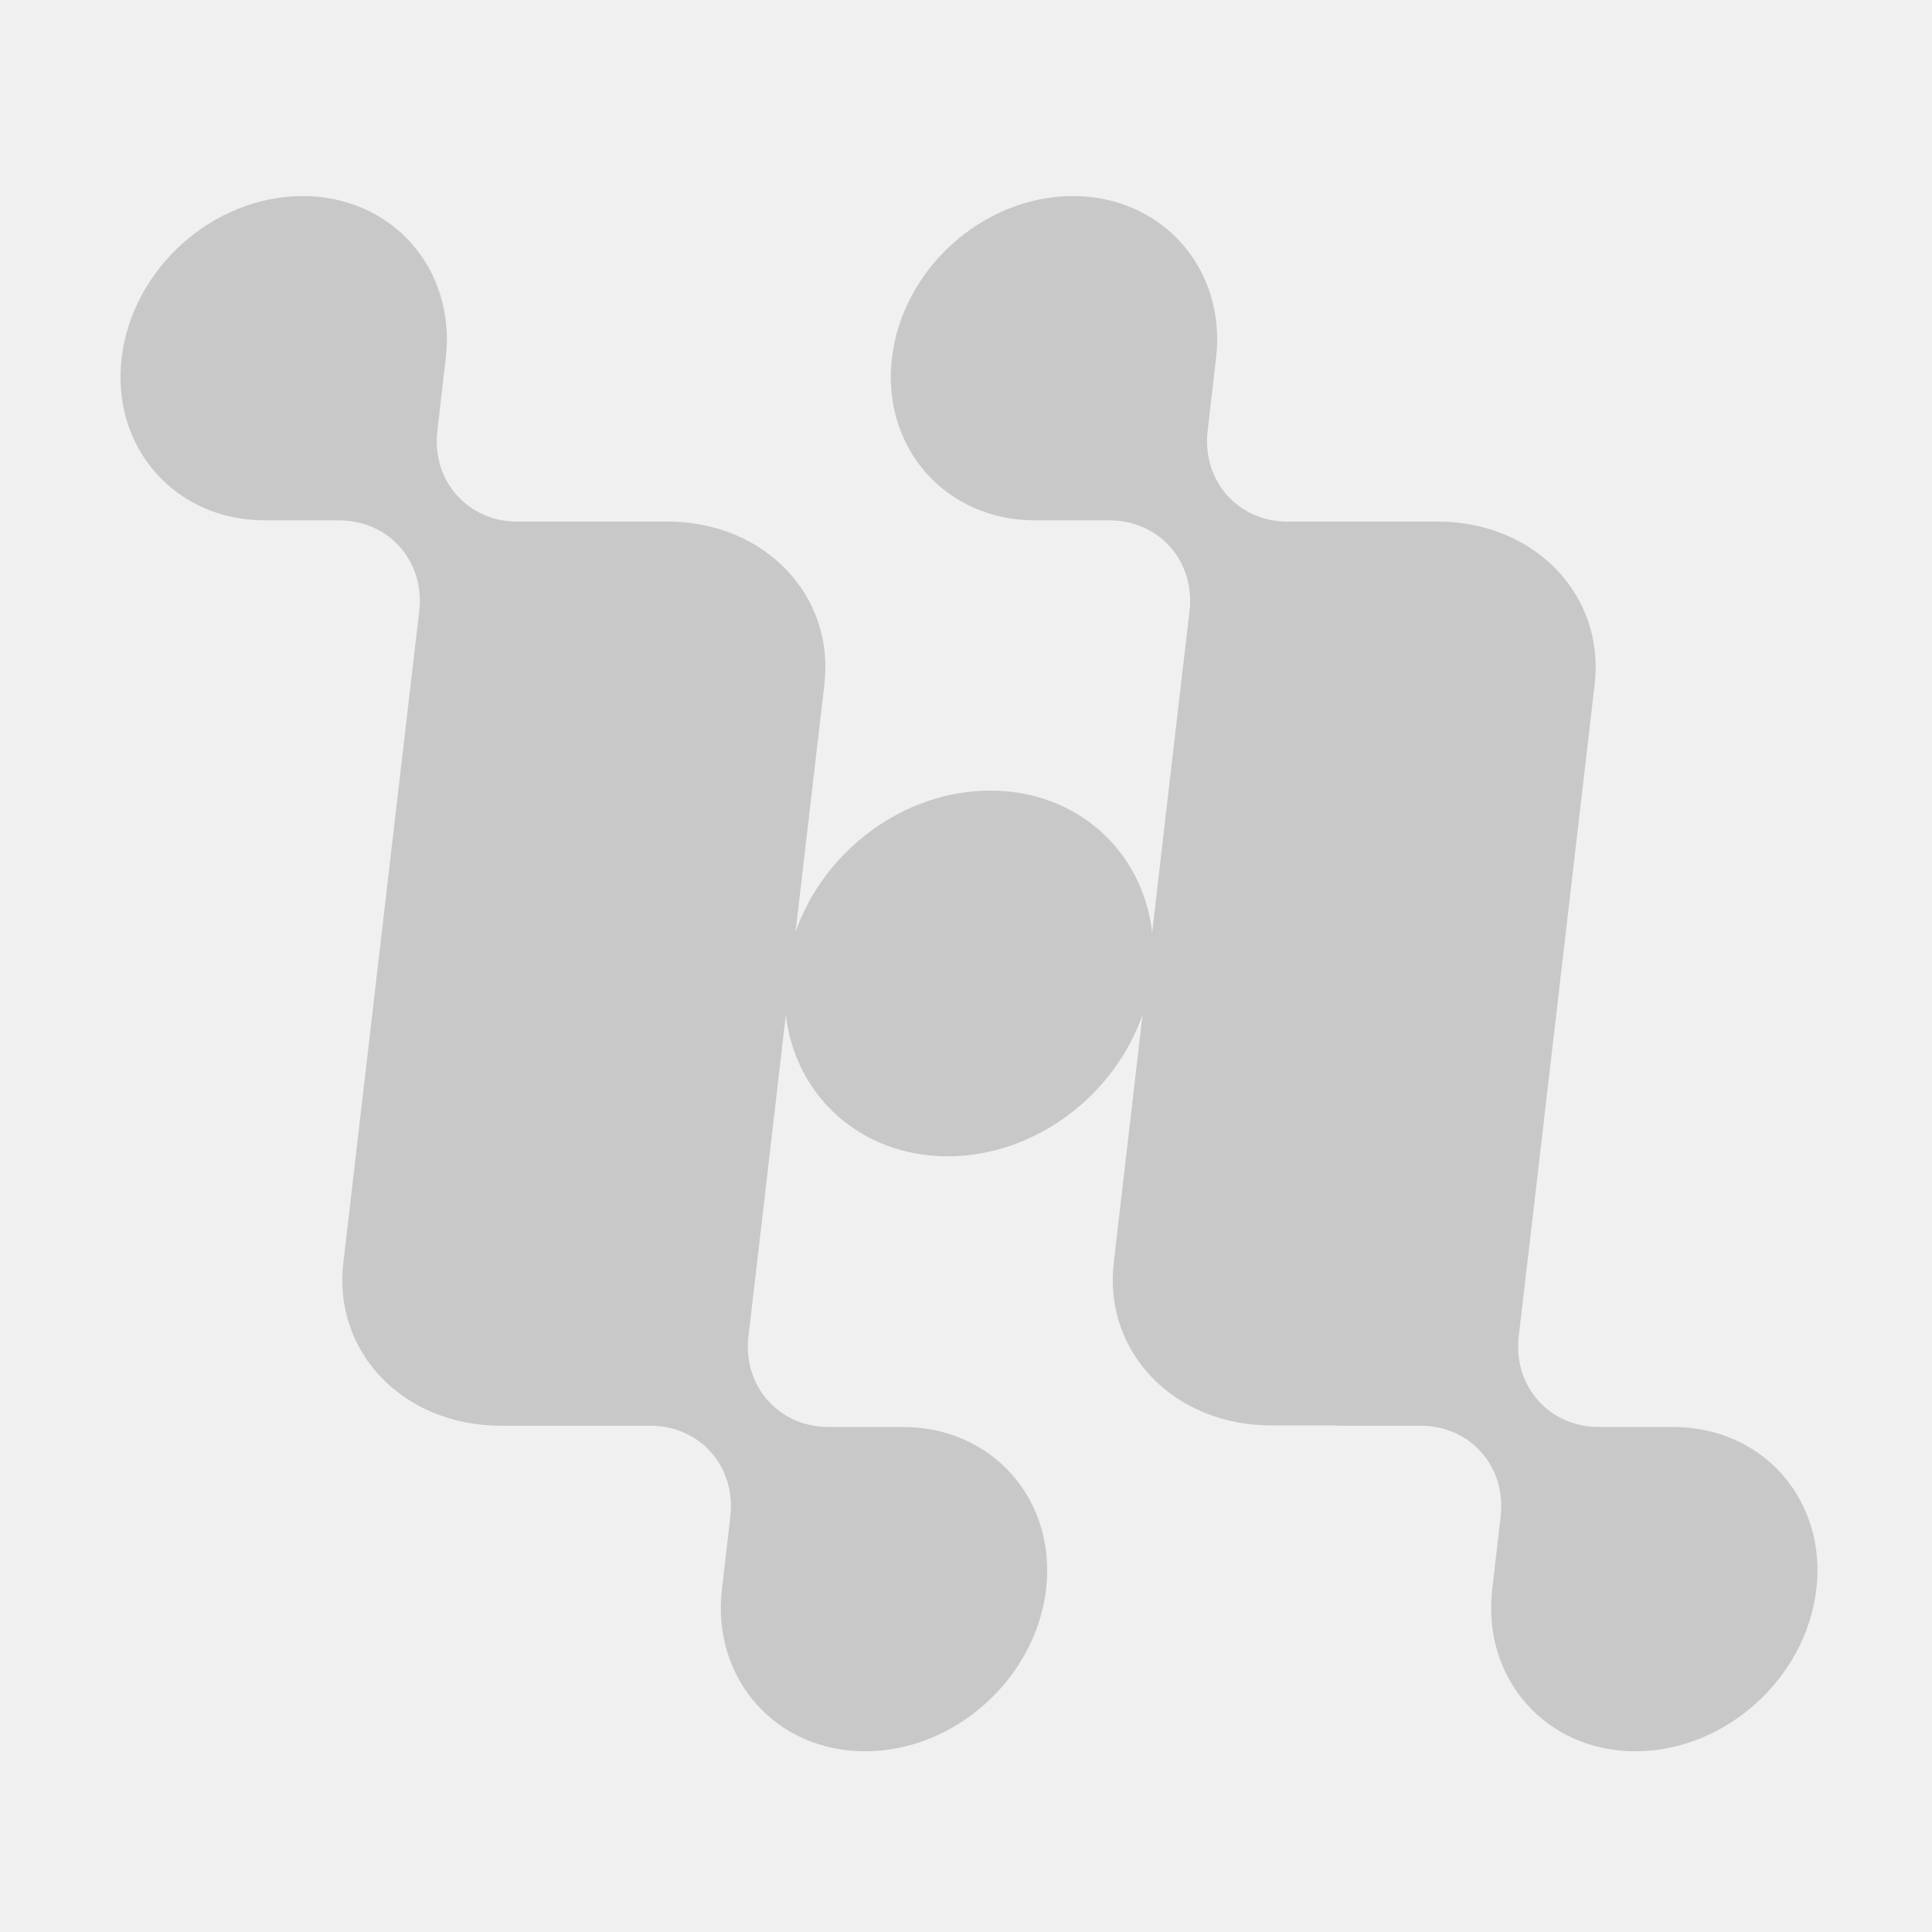
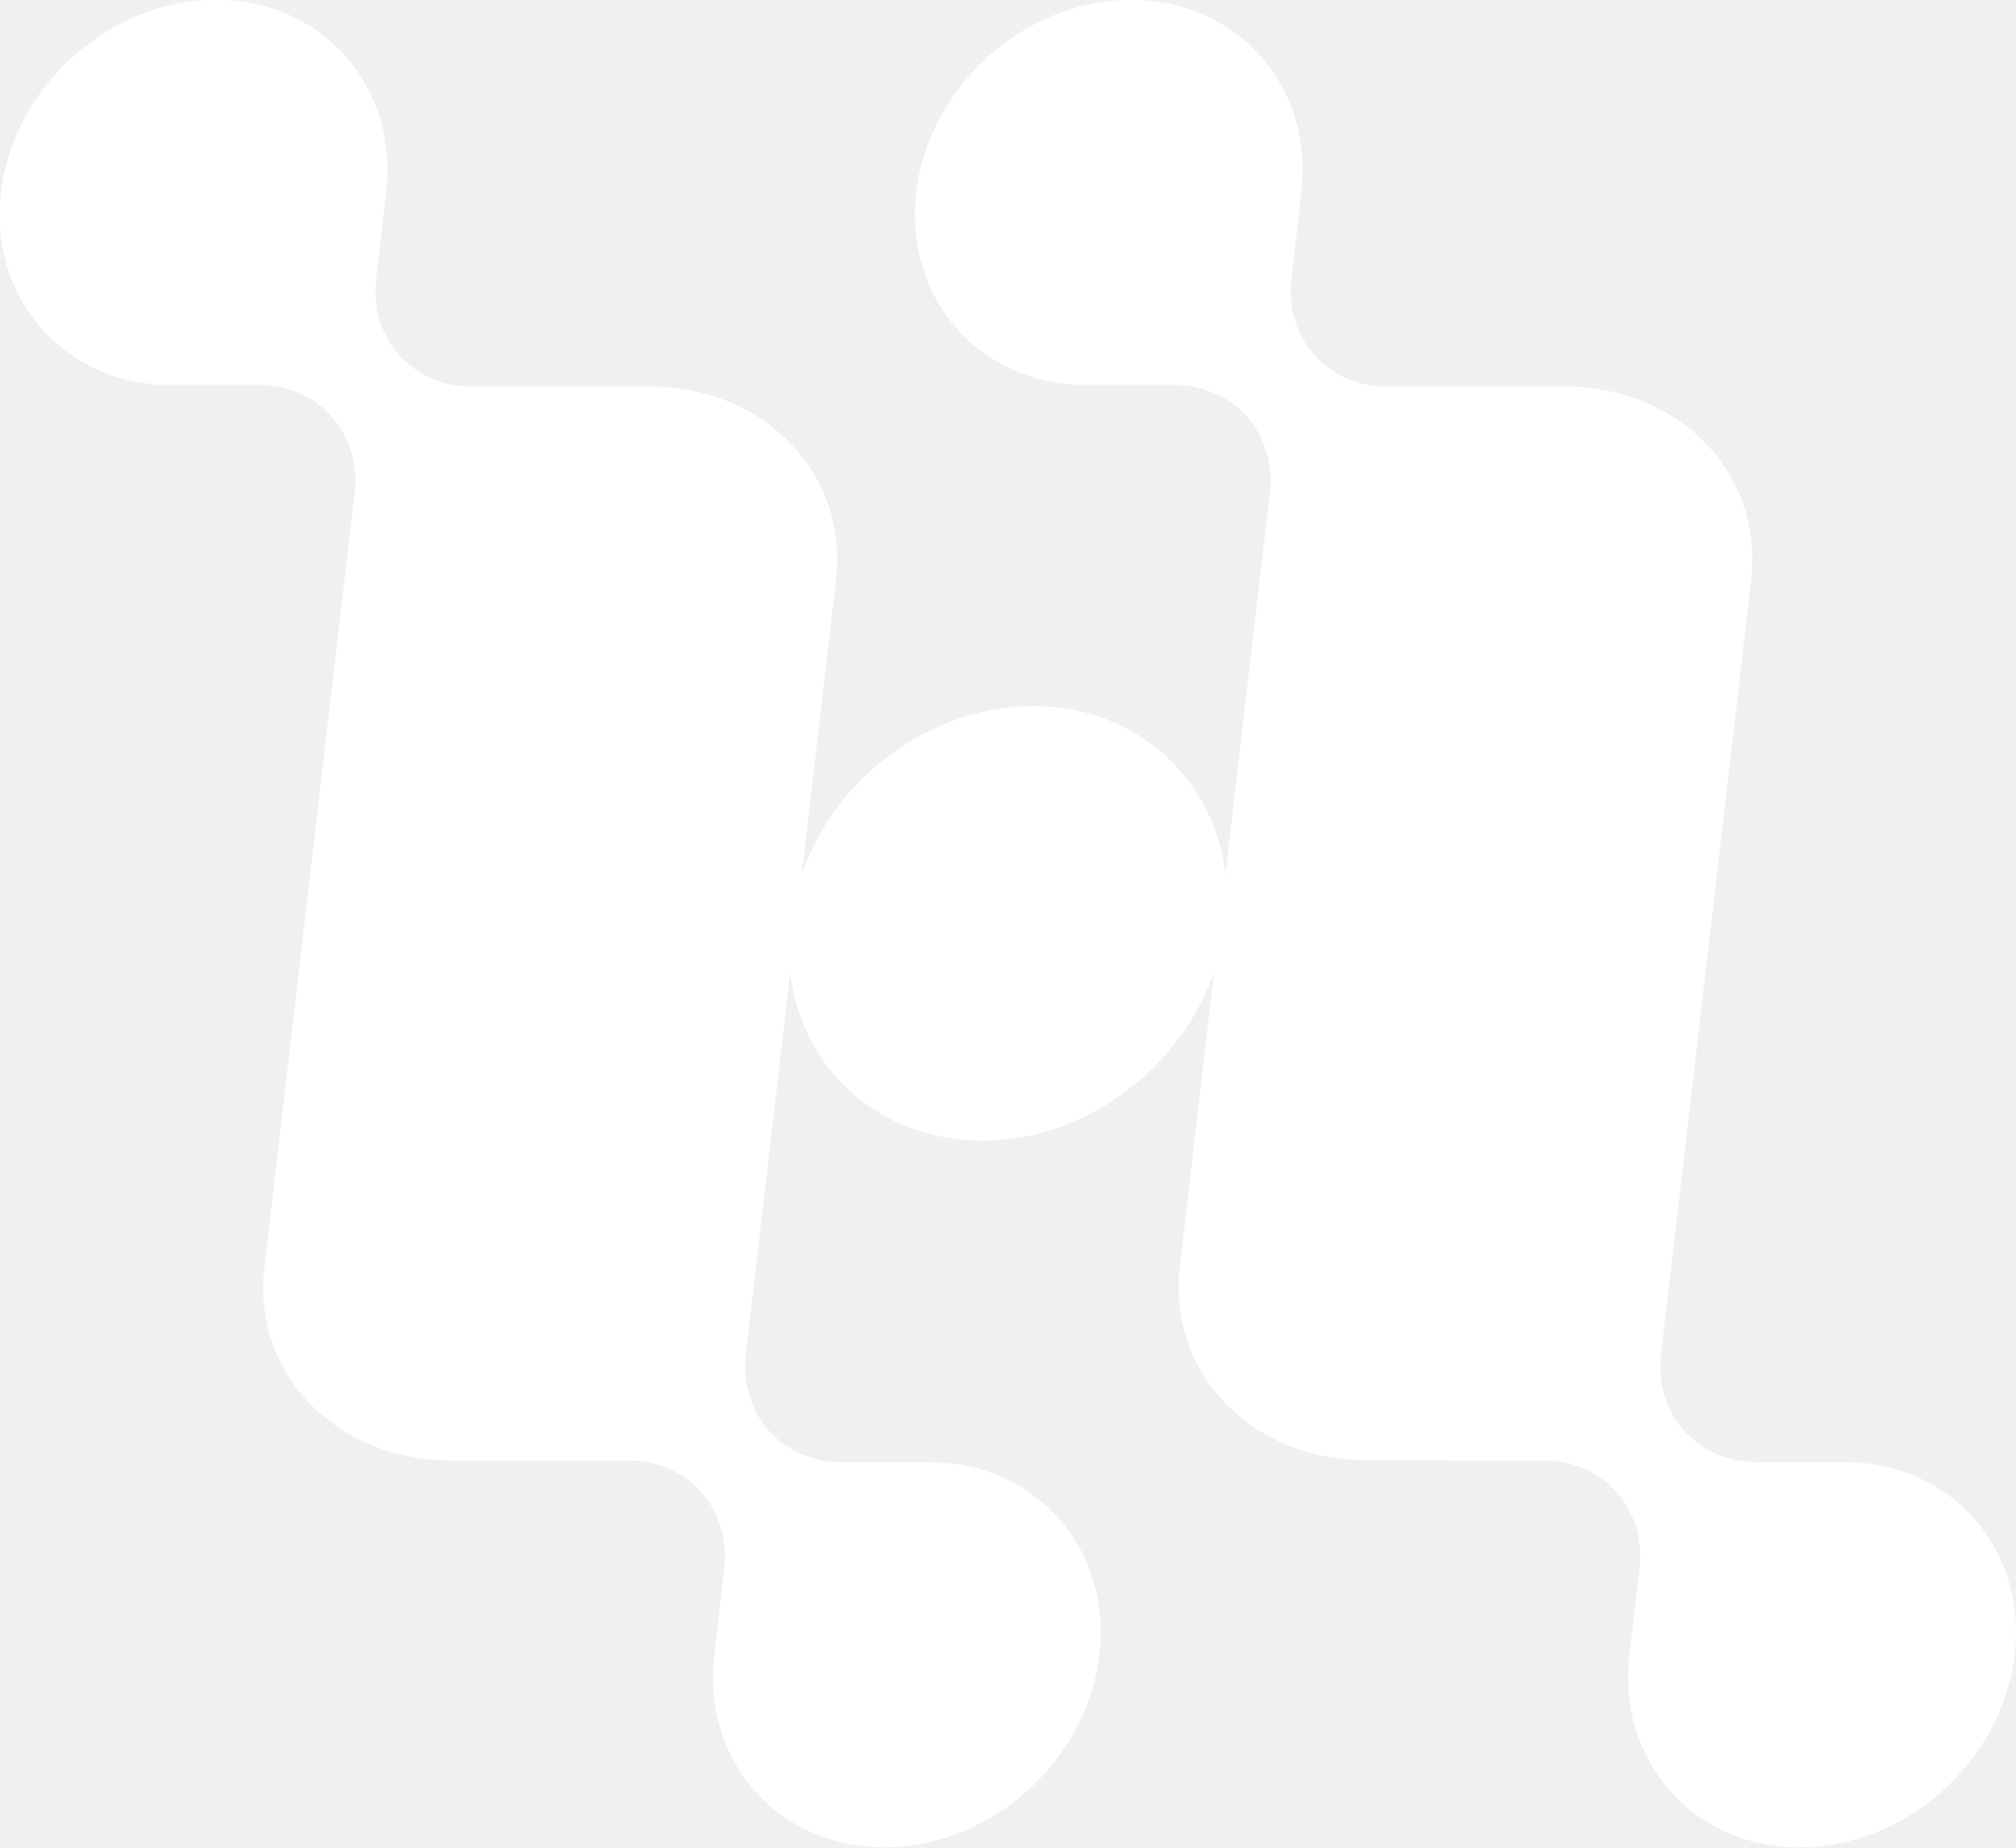
- <svg xmlns="http://www.w3.org/2000/svg" viewBox="0 0 128 128">
-   <rect width="128" height="128" fill="none" />
-   <g transform="translate(8, 13) scale(0.96, 0.96)">
-     <path fill="#C8C8C8" d="M83.92 84.85l5.77 0c3.45,0 5.94,2.82 5.54,6.27l-0.58 5.01c-0.72,6.18 3.71,11.19 9.88,11.19 6.18,0 11.77,-5.01 12.49,-11.19 0.72,-6.18 -3.71,-11.19 -9.88,-11.19l-5.12 0c-3.45,0 -5.94,-2.82 -5.54,-6.27l0.59 -5.04 0.11 -0.93 4.54 -39.02c0.71,-6.14 -4.11,-11.17 -10.74,-11.23 -0.13,0.01 -0.26,0.01 -0.39,0.01l-4.49 0 -5.55 0c-3.45,0 -5.94,-2.82 -5.54,-6.27l0.58 -5.01c0.72,-6.18 -3.71,-11.19 -9.88,-11.19 -6.18,0 -11.77,5.01 -12.49,11.19 -0.72,6.18 3.71,11.19 9.88,11.19l5.12 0c3.45,0 5.94,2.82 5.54,6.27l-0.59 5.04c-0,0 -0,0.01 -0,0.01l-0.11 0.92 -1.88 16.2c-0.64,-5.61 -5.17,-9.79 -11.17,-9.79 -5.99,0 -11.48,4.16 -13.44,9.75l1.99 -17.09c0.71,-6.14 -4.11,-11.17 -10.74,-11.23 -0.13,0.01 -0.26,0.01 -0.39,0.01l-4.49 0 -5.55 0c-3.45,0 -5.94,-2.82 -5.54,-6.27l0.58 -5.01c0.72,-6.18 -3.71,-11.19 -9.88,-11.19 -6.18,0 -11.77,5.01 -12.49,11.19 -0.72,6.18 3.71,11.19 9.88,11.19l5.12 0c3.45,0 5.94,2.82 5.54,6.27l-0.59 5.04c-0,0 -0,0.01 -0,0.01l-0.11 0.92 -4.54 39.01c-0.72,6.18 4.17,11.23 10.86,11.23l0.04 0c0.08,-0 0.15,-0 0.23,-0l4.26 0 0.01 -0 5.77 0c3.45,0 5.94,2.82 5.54,6.27l-0.58 5.01c-0.72,6.18 3.71,11.19 9.88,11.19 6.18,0 11.77,-5.01 12.49,-11.19 0.72,-6.18 -3.71,-11.19 -9.88,-11.19l-5.12 0c-3.45,0 -5.94,-2.82 -5.54,-6.27l0.59 -5.04c0,-0.01 0,-0.01 0,-0.02l0.11 -0.92 1.88 -16.18c0.65,5.59 5.18,9.75 11.17,9.75 6,0 11.5,-4.18 13.45,-9.78l-1.99 17.12c-0.72,6.18 4.17,11.23 10.86,11.23l0.04 0c0.08,-0 0.15,-0 0.23,-0l4.26 0 0.01 -0z" />
-   </g>
+ <svg xmlns="http://www.w3.org/2000/svg" viewBox="0 0 117.1 107.32">
+   <path fill="#ffffff" d="M83.92 84.85l5.77 0c3.45,0 5.94,2.82 5.54,6.27l-0.58 5.01c-0.72,6.18 3.71,11.19 9.88,11.19 6.18,0 11.77,-5.01 12.49,-11.19 0.72,-6.18 -3.71,-11.19 -9.88,-11.19l-5.12 0c-3.45,0 -5.94,-2.82 -5.54,-6.27l0.59 -5.04 0.11 -0.93 4.54 -39.02c0.71,-6.14 -4.11,-11.17 -10.74,-11.23 -0.13,0.01 -0.26,0.01 -0.39,0.01l-4.49 0 -5.55 0c-3.45,0 -5.94,-2.82 -5.54,-6.27l0.58 -5.01c0.72,-6.18 -3.71,-11.19 -9.88,-11.19 -6.18,0 -11.77,5.01 -12.49,11.19 -0.72,6.18 3.71,11.19 9.88,11.19l5.12 0c3.45,0 5.94,2.82 5.54,6.27l-0.59 5.04c-0,0 -0,0.01 -0,0.01l-0.11 0.92 -1.88 16.2c-0.64,-5.61 -5.17,-9.79 -11.17,-9.79 -5.99,0 -11.48,4.16 -13.44,9.75l1.99 -17.09c0.71,-6.14 -4.11,-11.17 -10.74,-11.23 -0.13,0.01 -0.26,0.01 -0.39,0.01l-4.49 0 -5.55 0c-3.45,0 -5.94,-2.82 -5.54,-6.27l0.58 -5.01c0.72,-6.18 -3.71,-11.19 -9.88,-11.19 -6.18,0 -11.77,5.01 -12.49,11.19 -0.72,6.18 3.71,11.19 9.88,11.19l5.12 0c3.45,0 5.94,2.82 5.54,6.27l-0.59 5.04c-0,0 -0,0.01 -0,0.01l-0.11 0.92 -4.54 39.01c-0.72,6.18 4.17,11.23 10.86,11.23l0.04 0c0.08,-0 0.15,-0 0.23,-0l4.26 0 0.01 -0 5.77 0c3.45,0 5.94,2.82 5.54,6.27l-0.58 5.01c-0.72,6.18 3.71,11.19 9.88,11.19 6.18,0 11.77,-5.01 12.49,-11.19 0.72,-6.18 -3.71,-11.19 -9.88,-11.19l-5.12 0c-3.45,0 -5.94,-2.82 -5.54,-6.27l0.59 -5.04c0,-0.01 0,-0.01 0,-0.02l0.11 -0.92 1.88 -16.18c0.65,5.59 5.18,9.75 11.17,9.75 6,0 11.5,-4.18 13.45,-9.78l-1.99 17.12c-0.72,6.18 4.17,11.23 10.86,11.23l0.04 0c0.08,-0 0.15,-0 0.23,-0l4.26 0 0.01 -0z" />
</svg>
